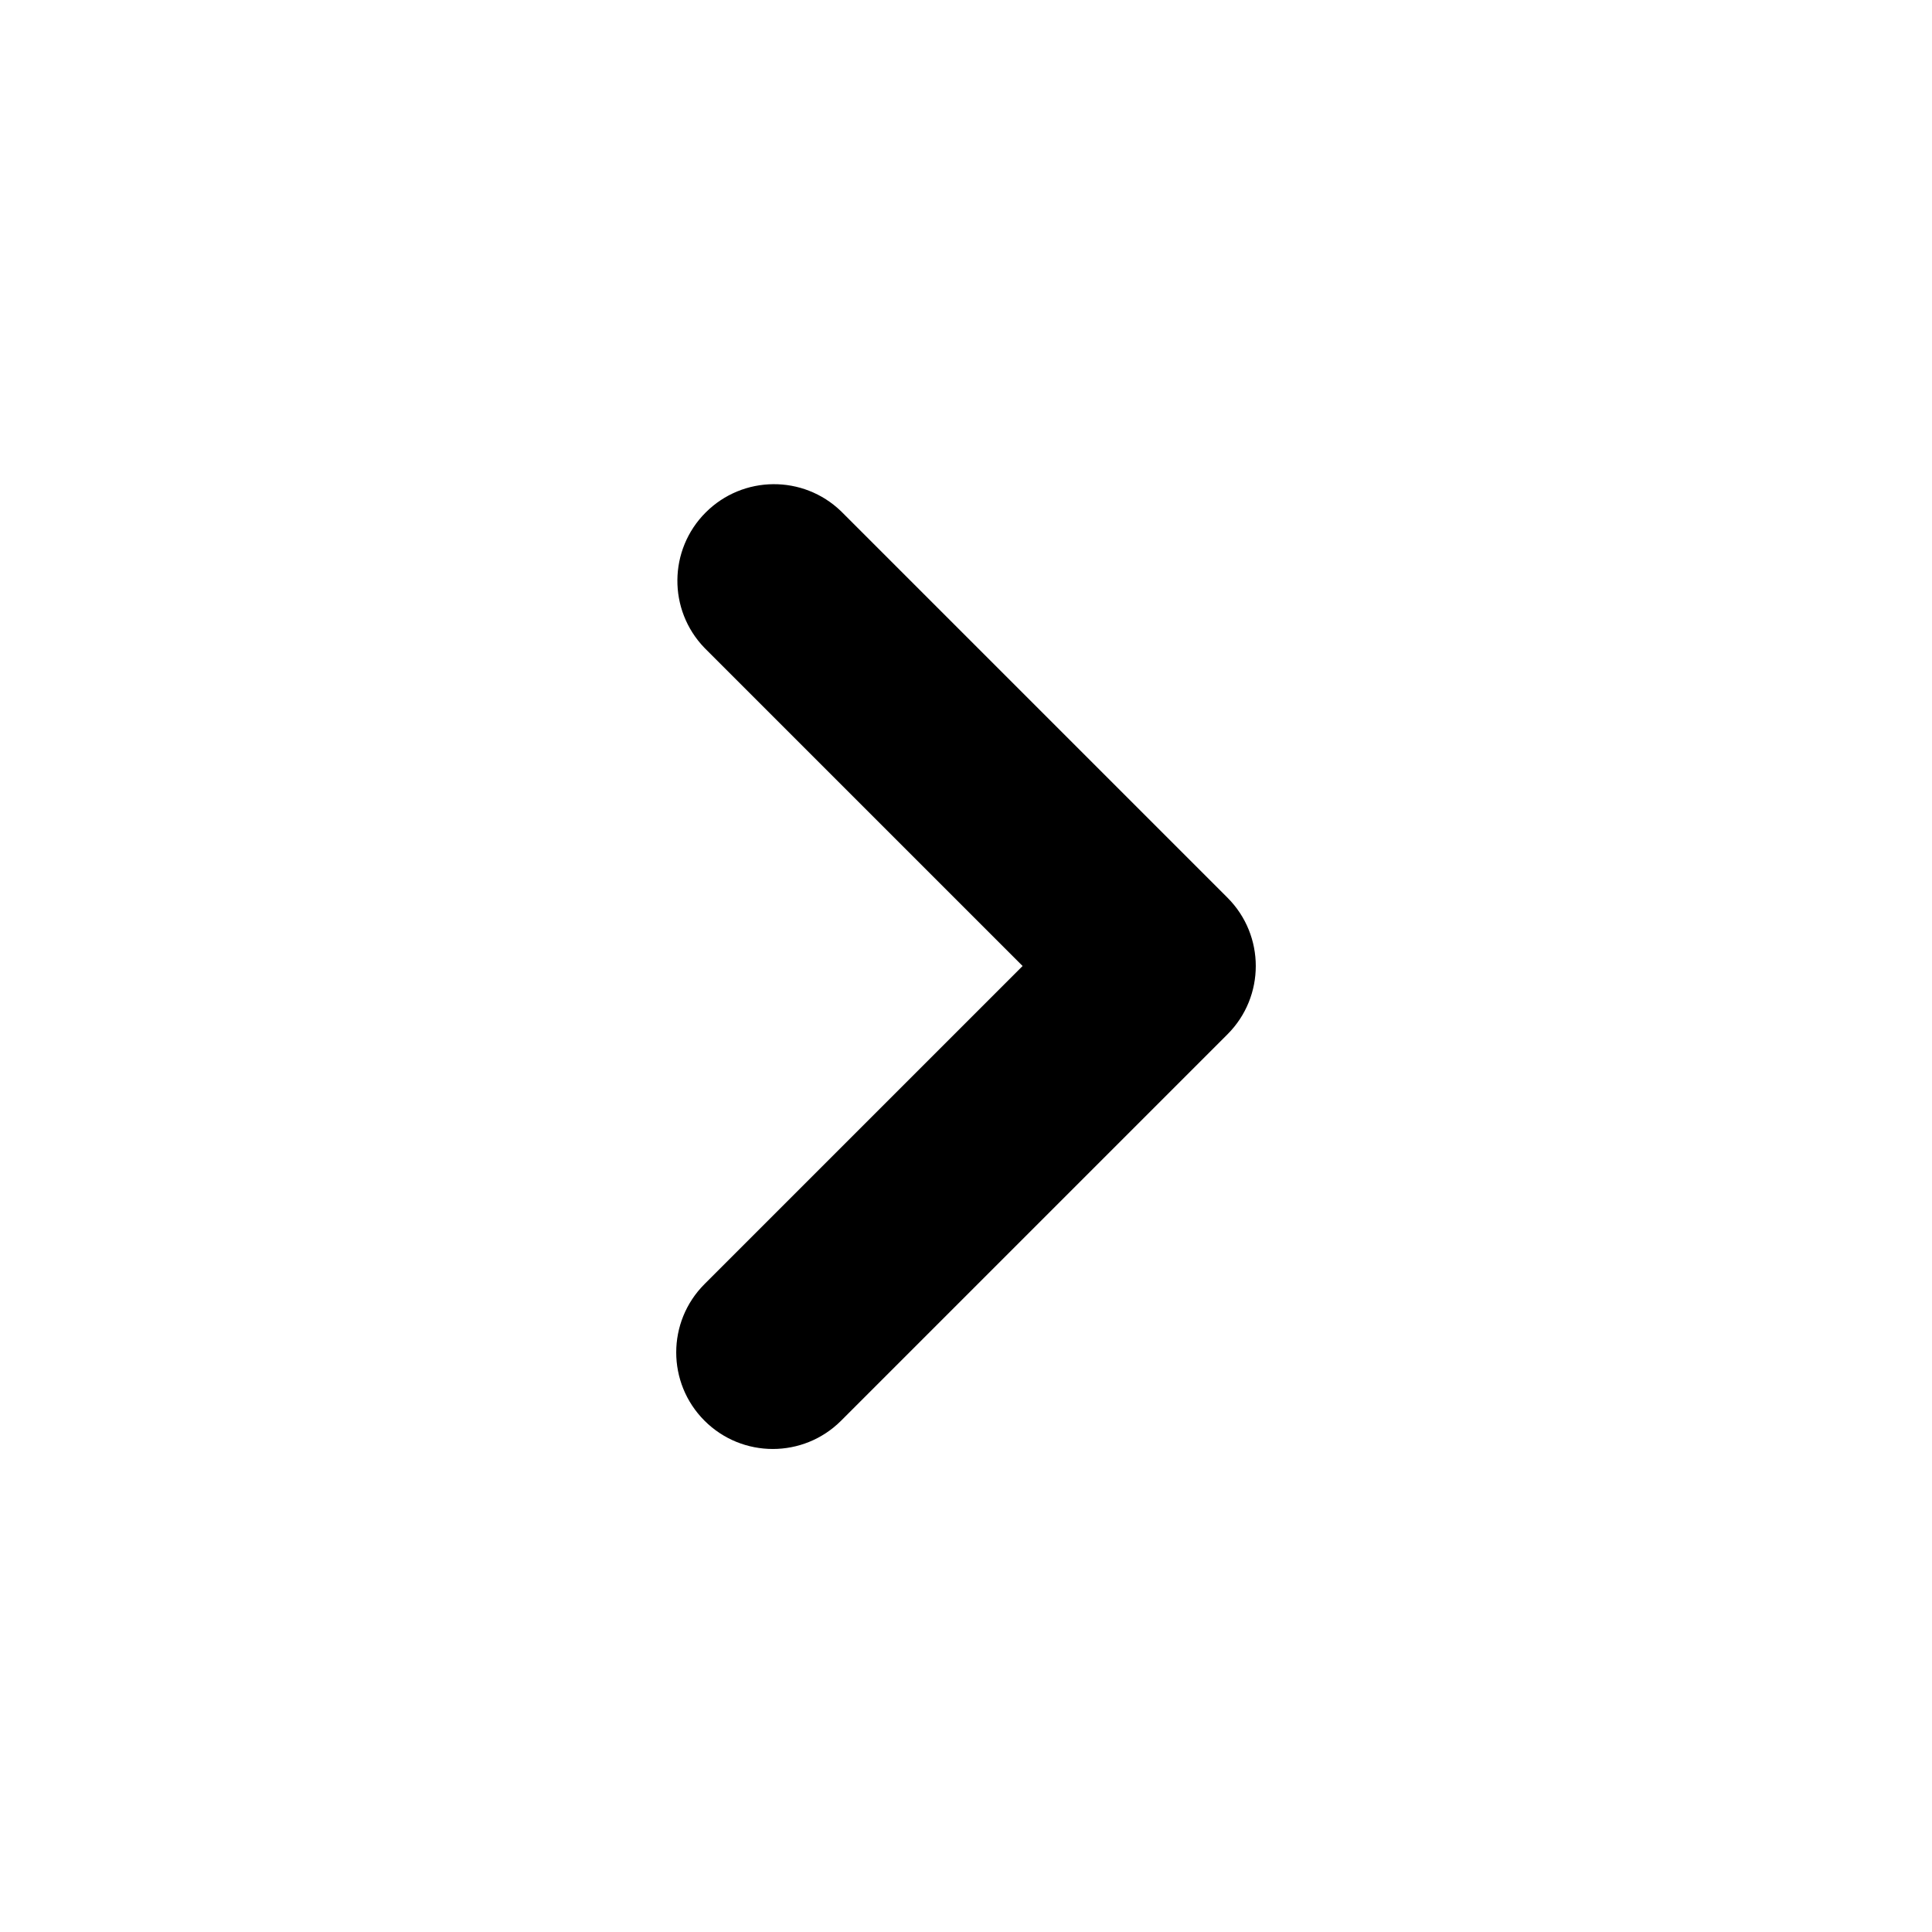
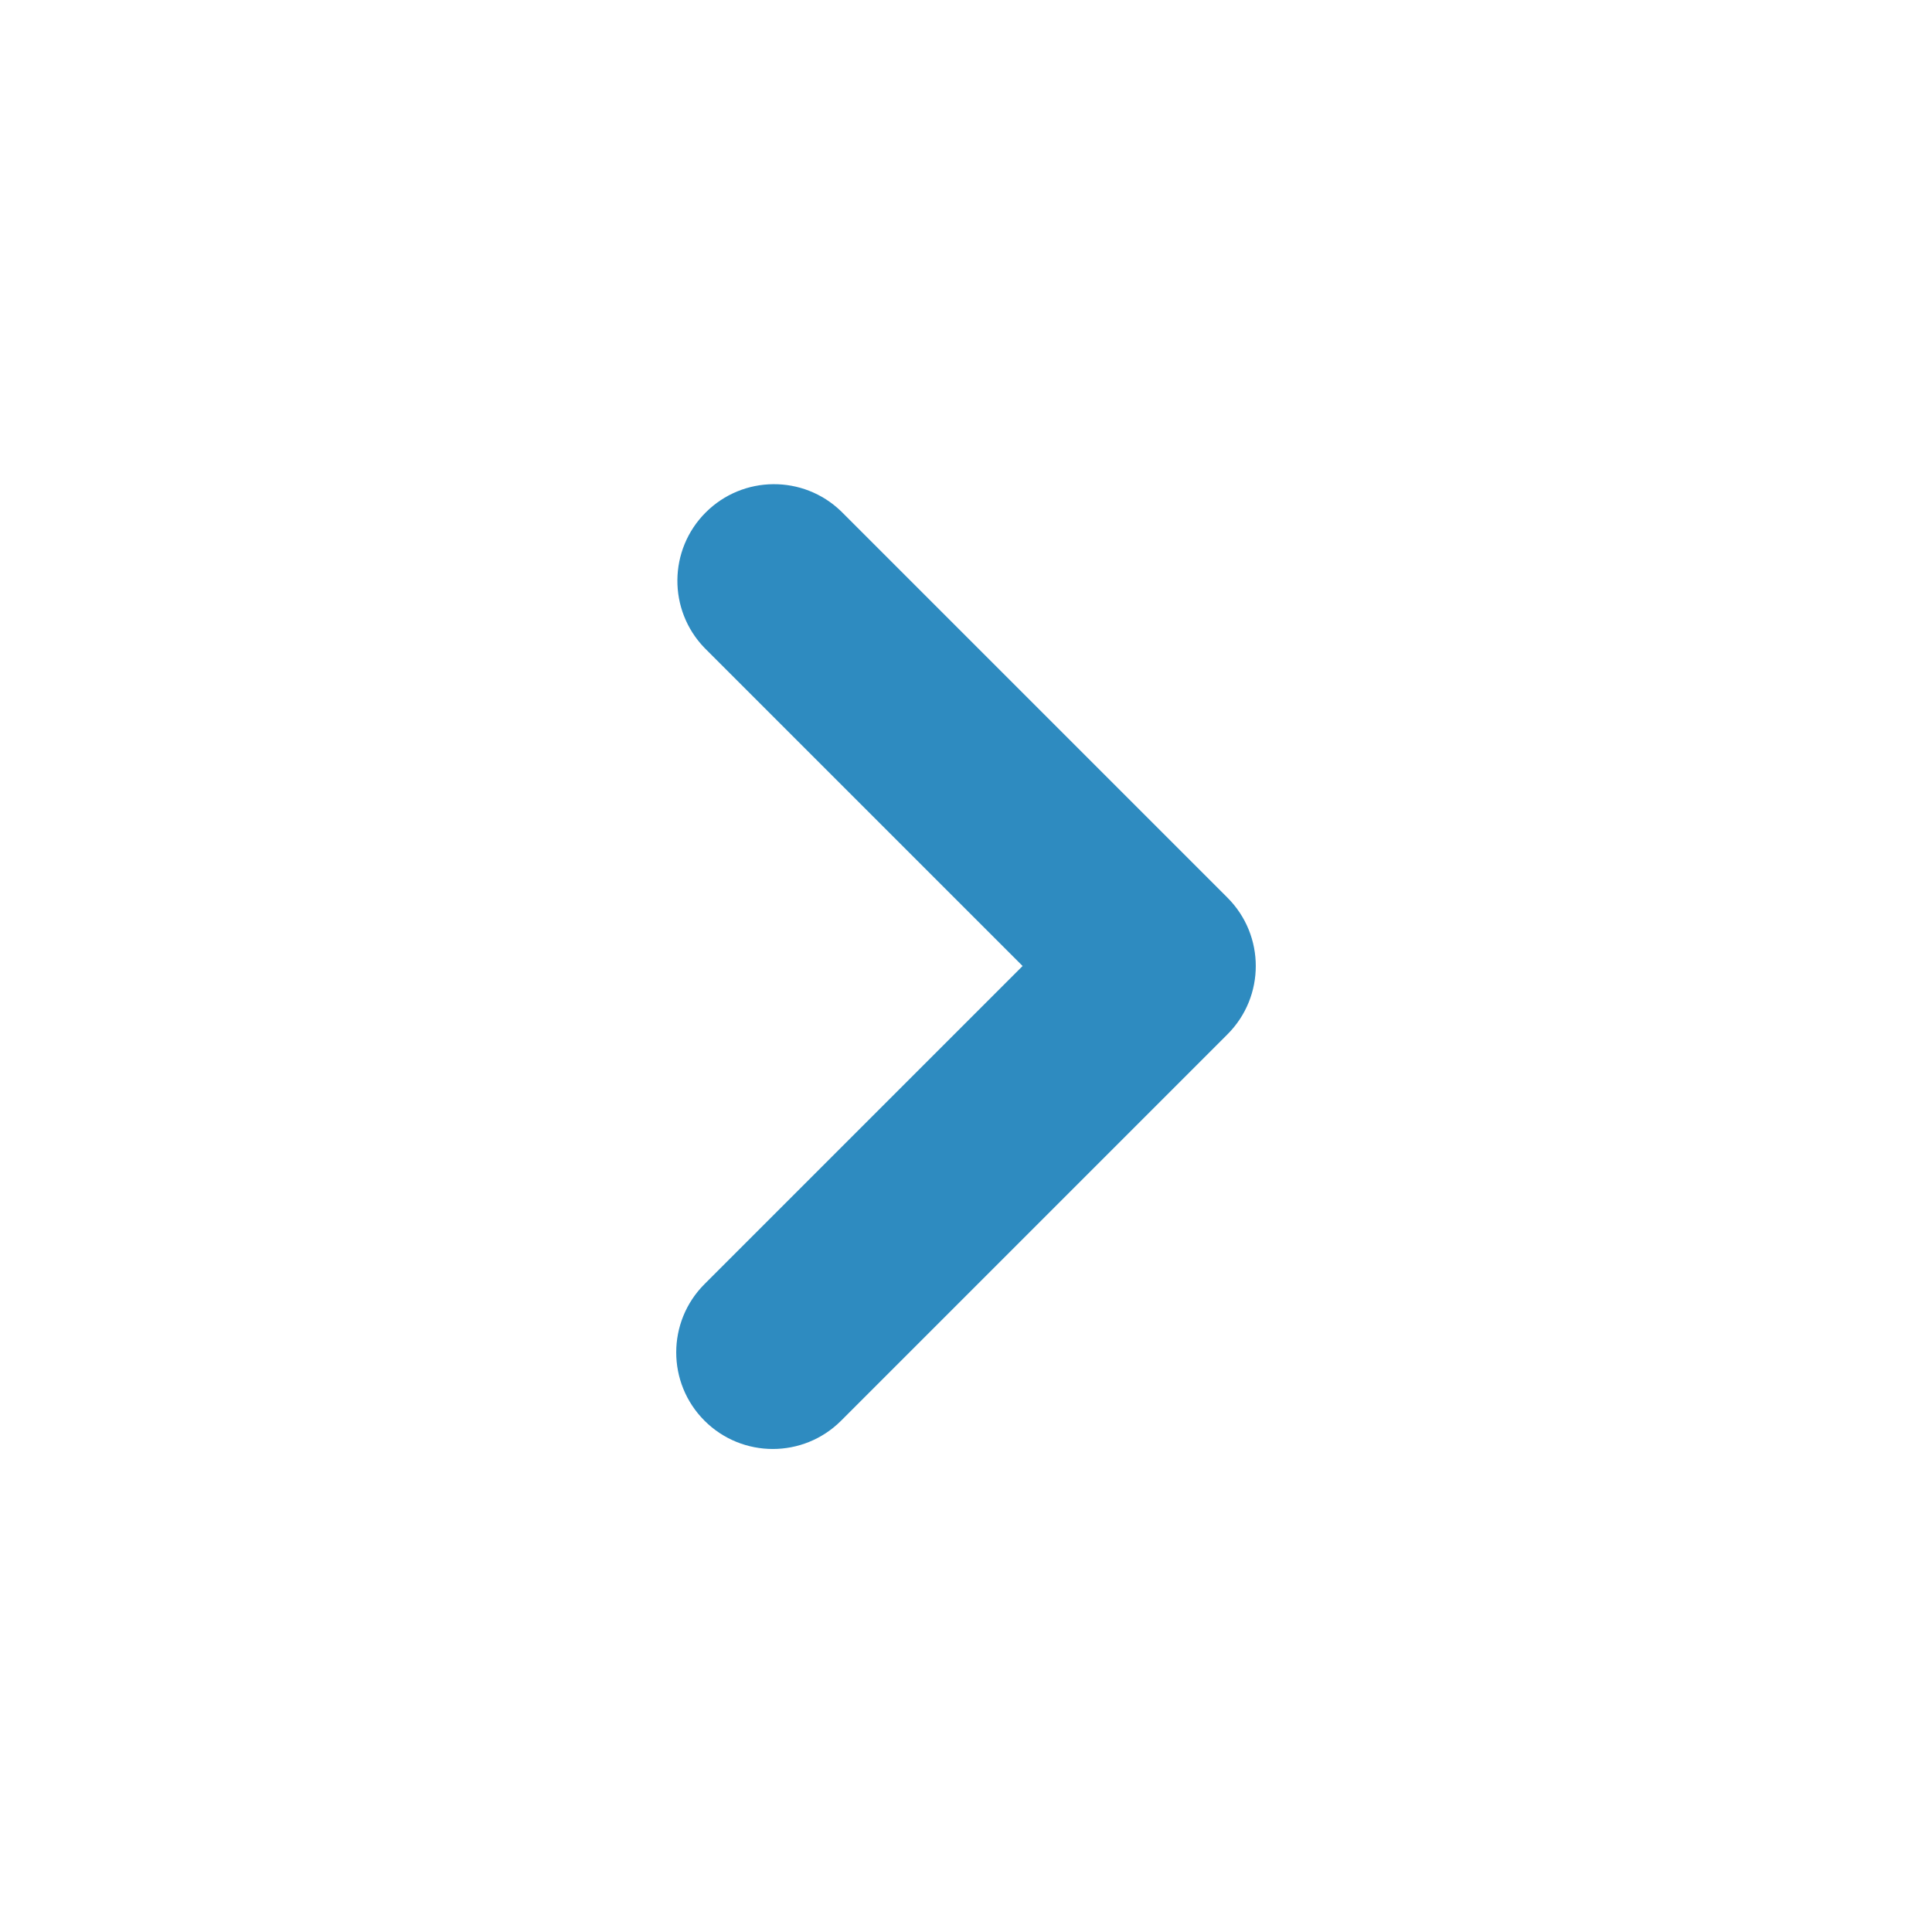
<svg xmlns="http://www.w3.org/2000/svg" class="h-5 w-5" viewBox="0 0 20 20" fill="currentColor">
-   <path fill-rule="evenodd" d="M7.293 14.707a1 1 0 010-1.414L10.586 10 7.293 6.707a1 1 0 011.414-1.414l4 4a1 1 0 010 1.414l-4 4a1 1 0 01-1.414 0z" clip-rule="evenodd" />
+   <path style="fill:#2E8BC0" fill-rule="evenodd" d="M7.293 14.707a1 1 0 010-1.414L10.586 10 7.293 6.707a1 1 0 011.414-1.414l4 4a1 1 0 010 1.414l-4 4a1 1 0 01-1.414 0z" clip-rule="evenodd" />
</svg>
